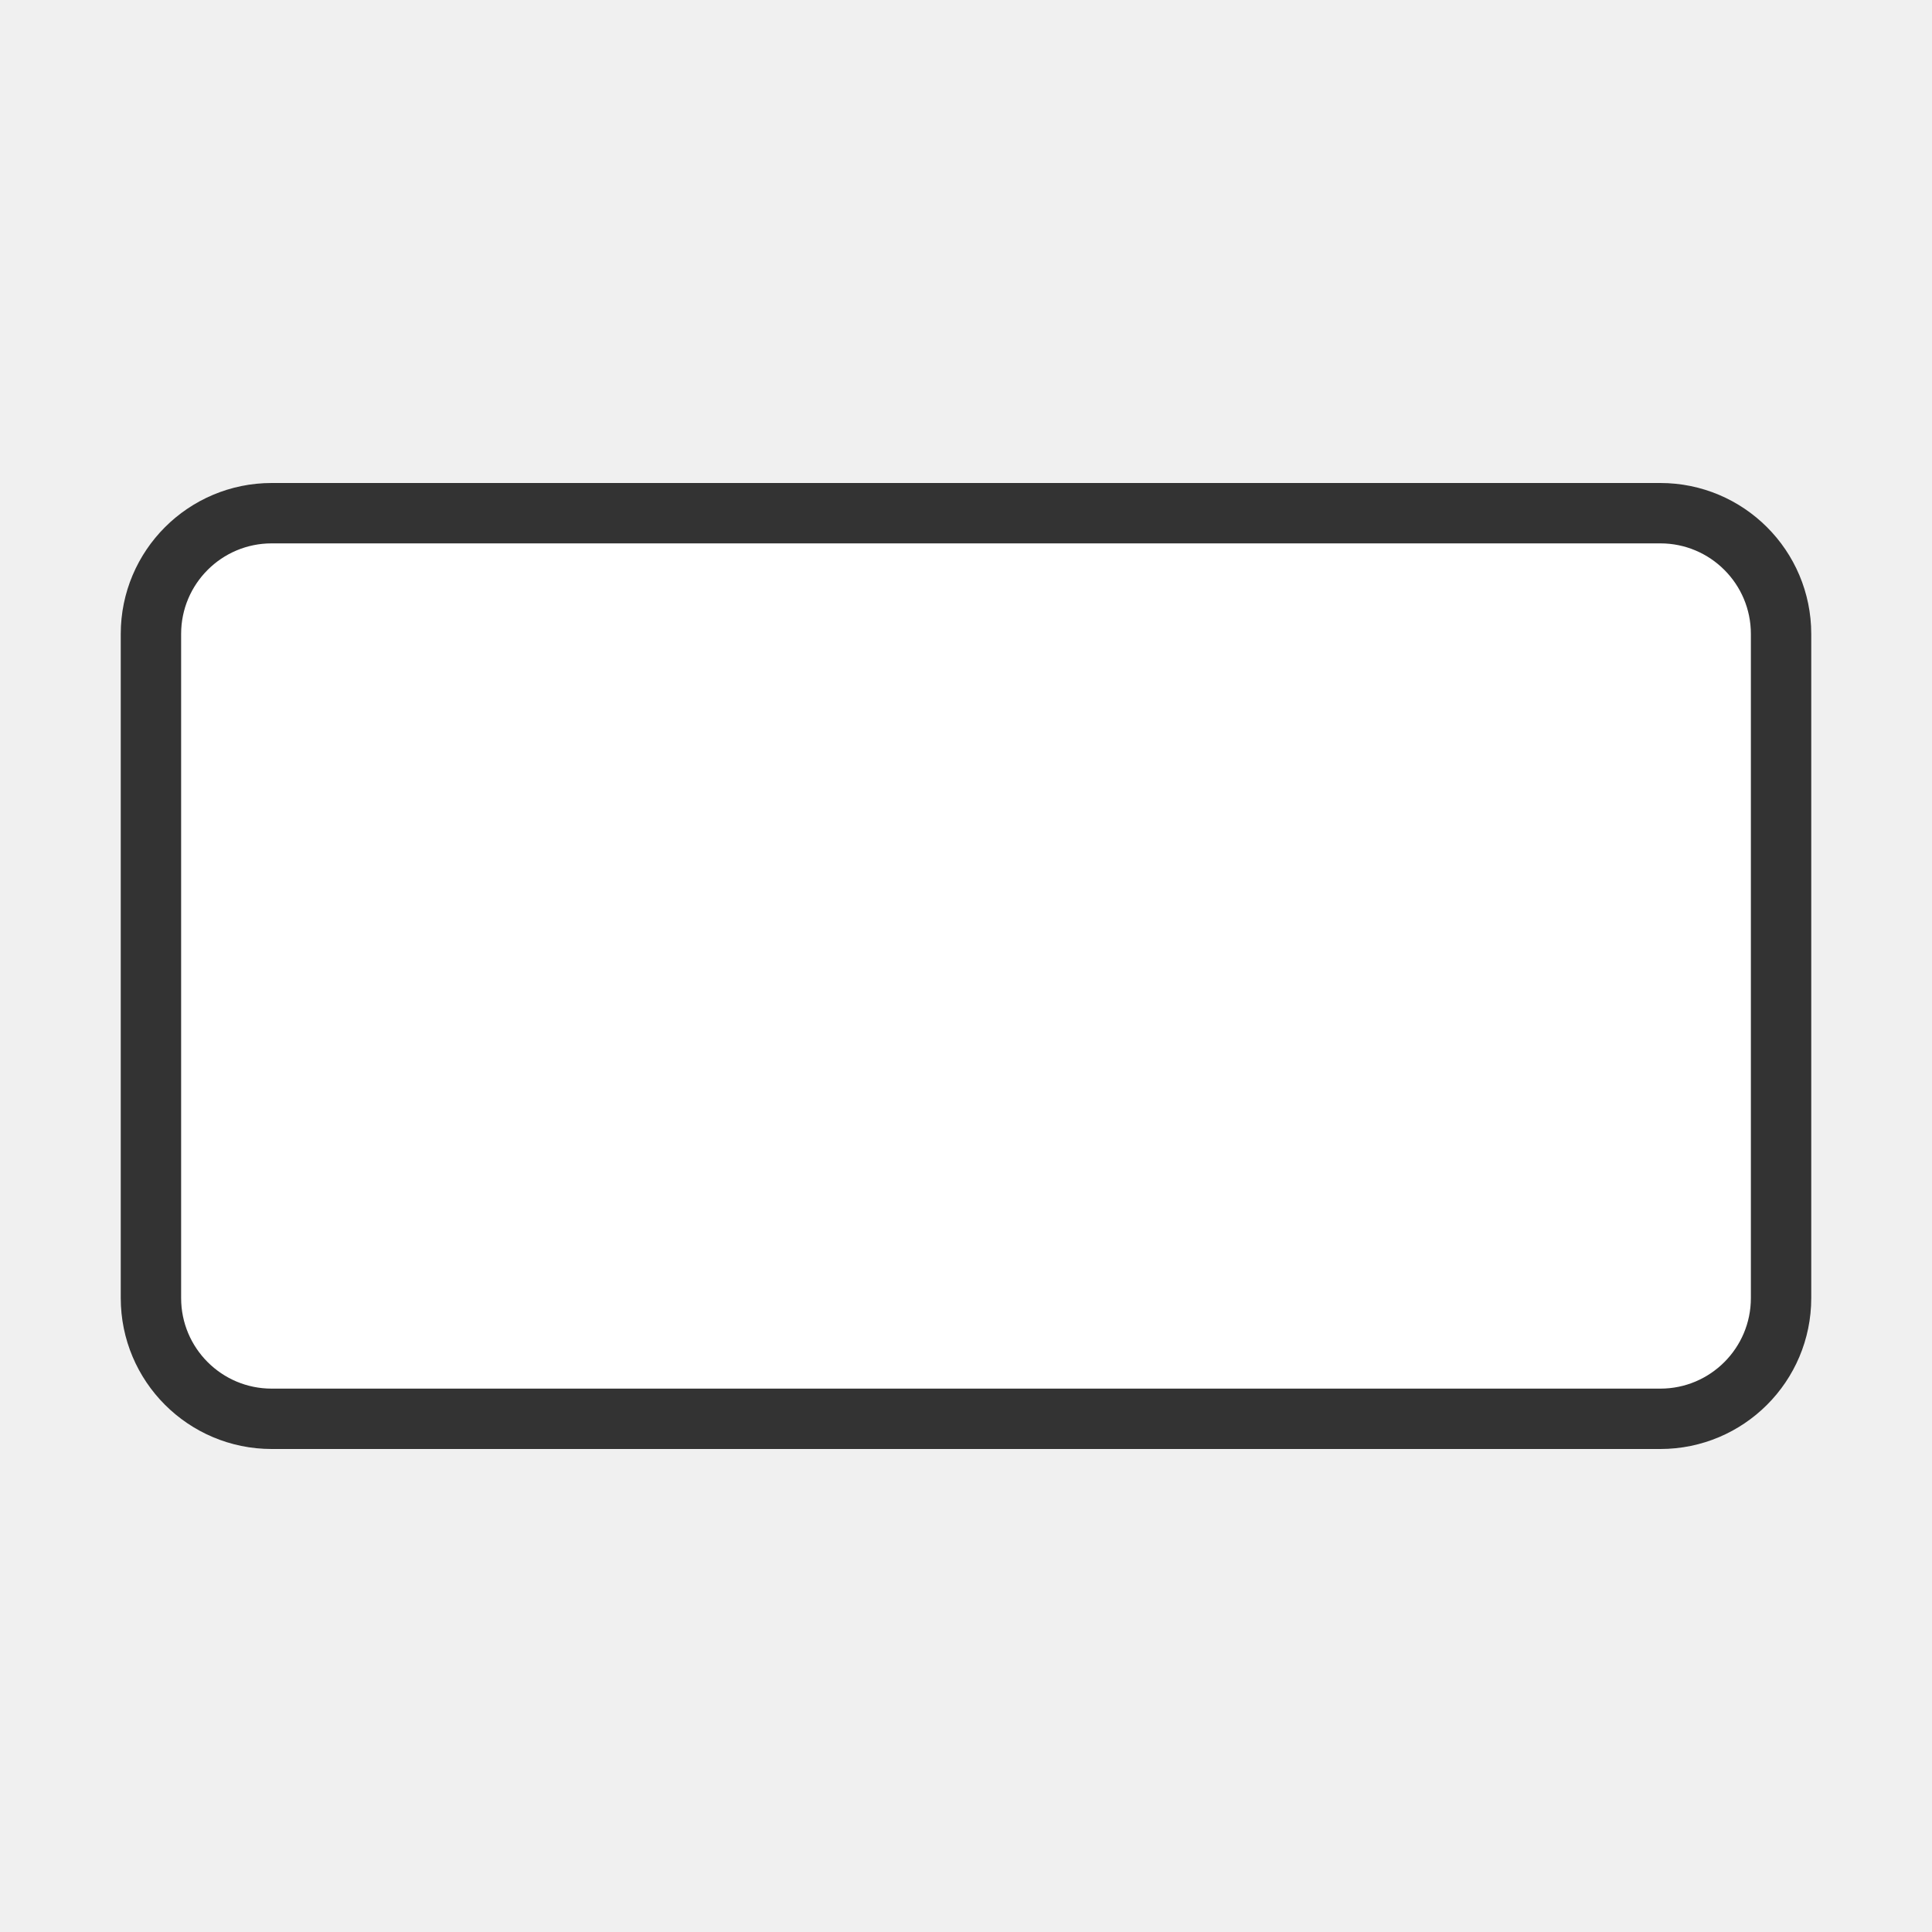
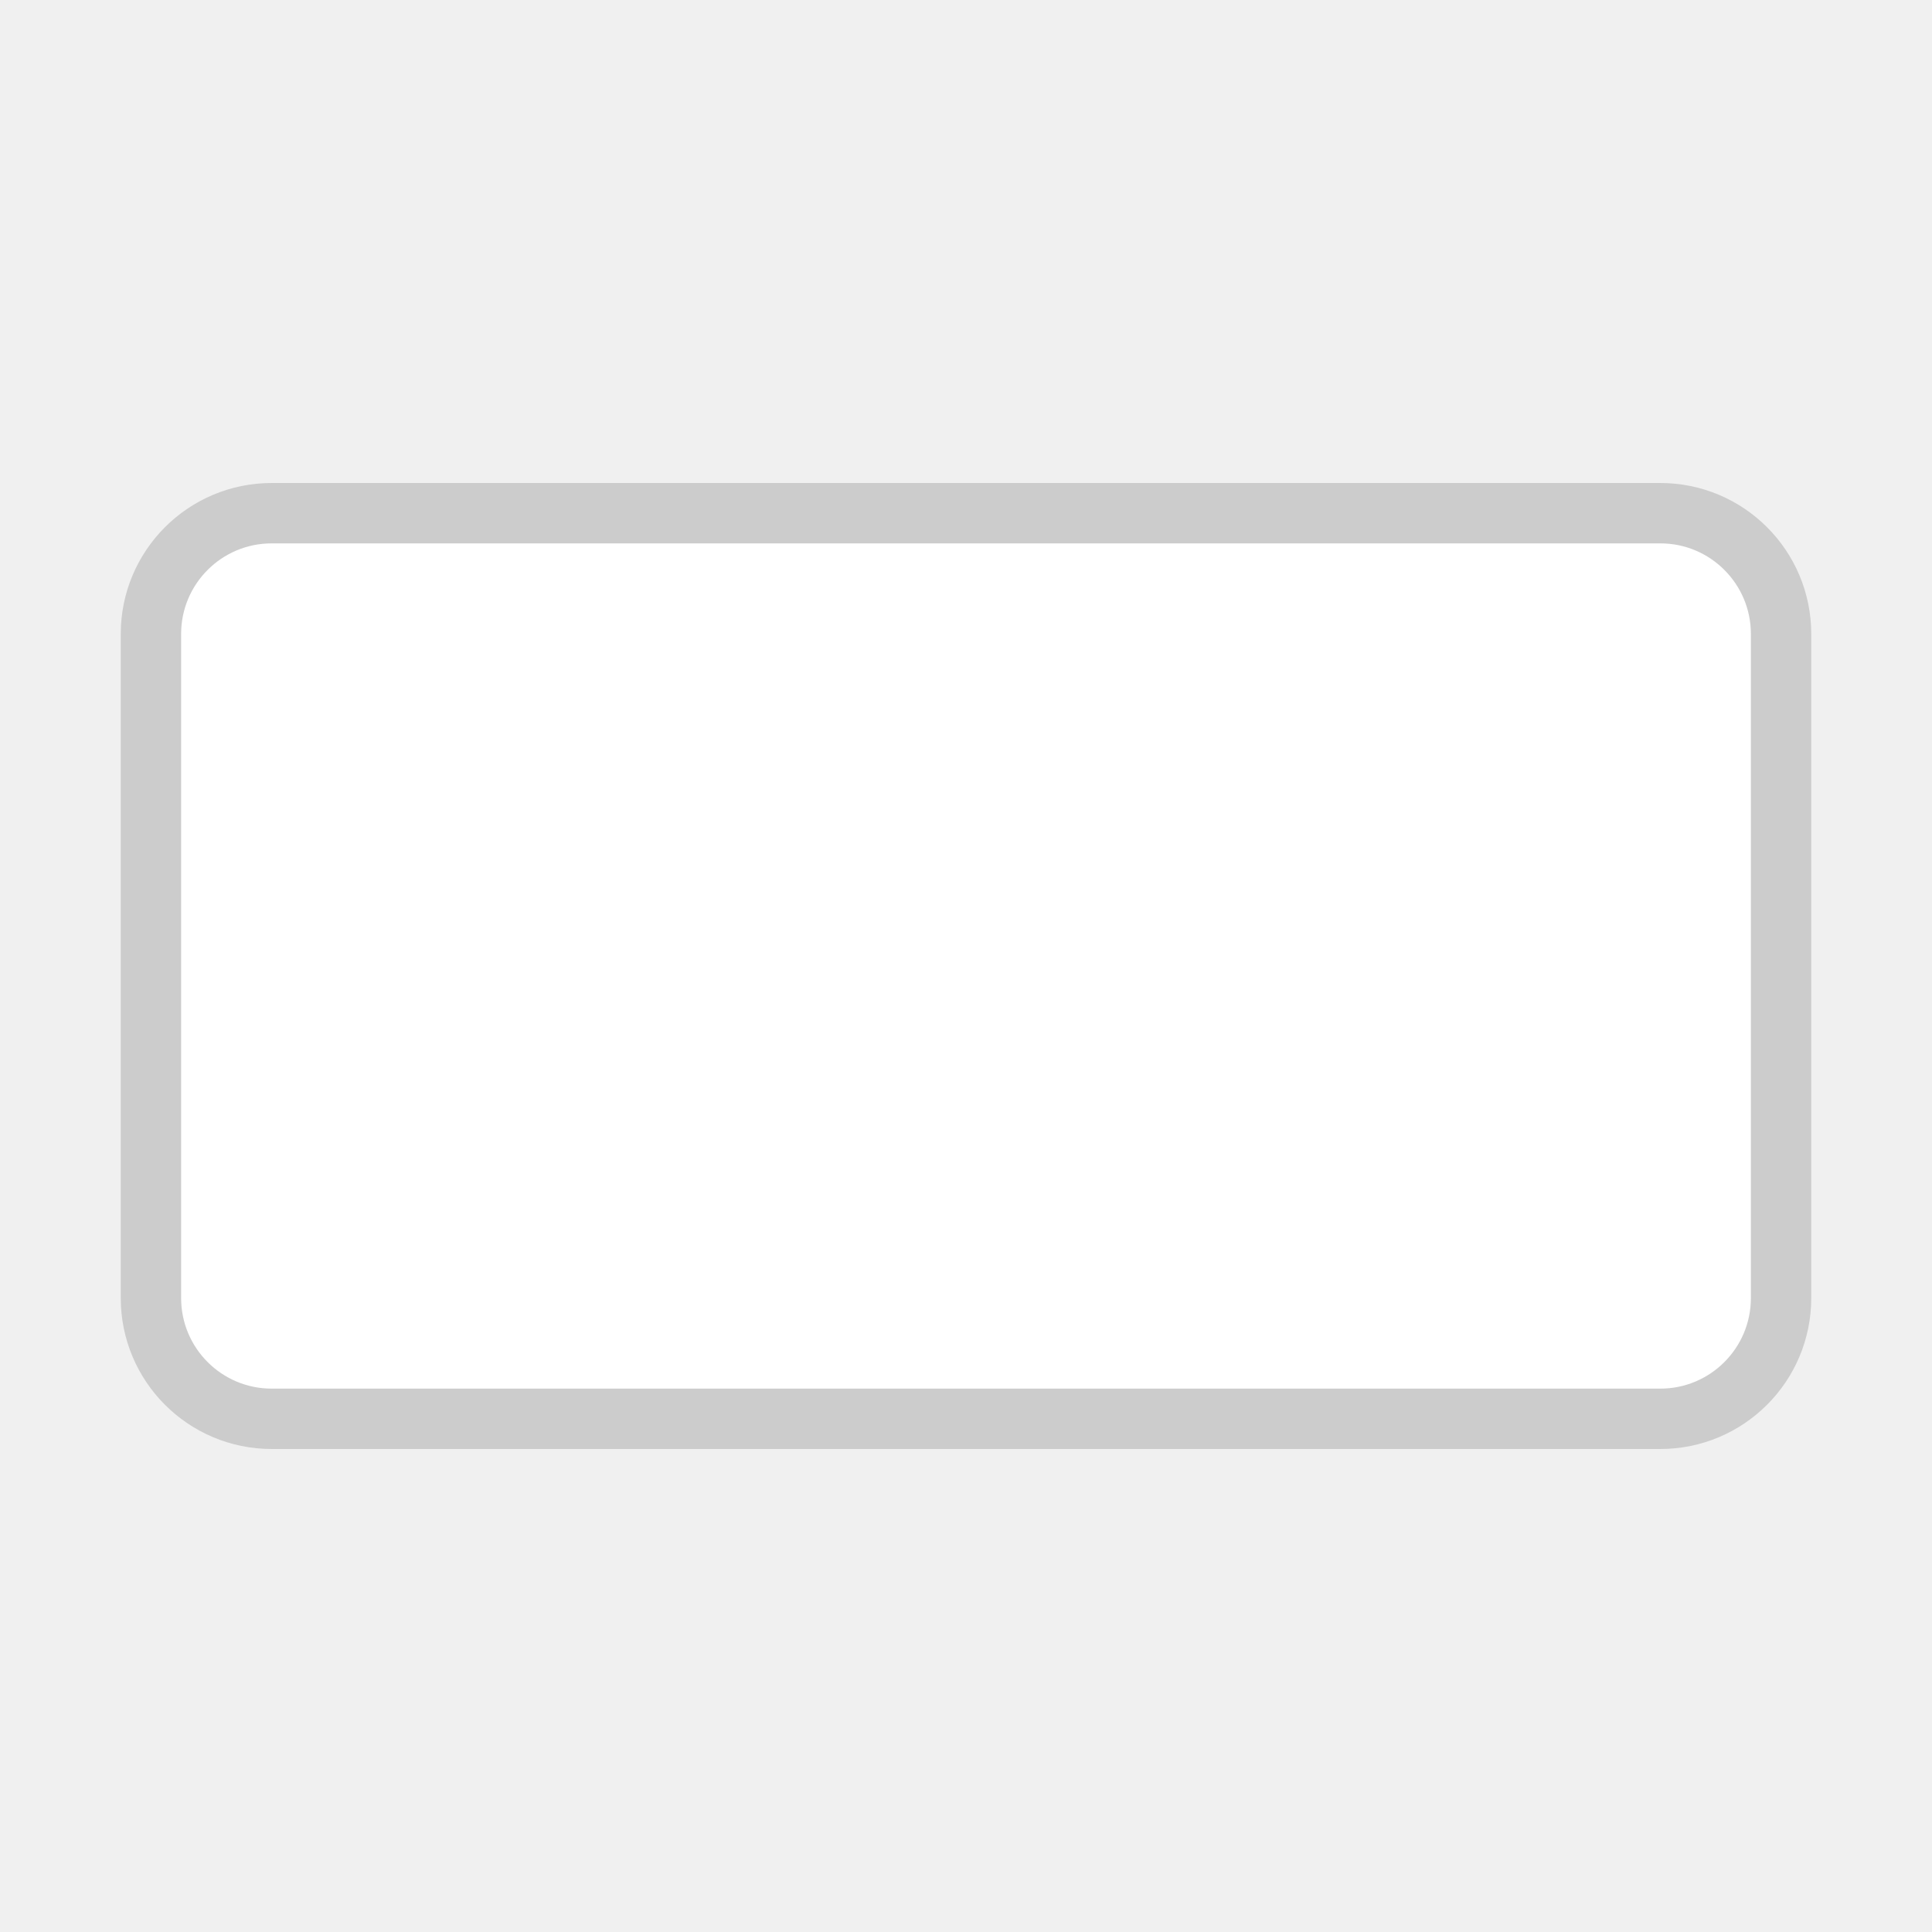
- <svg xmlns="http://www.w3.org/2000/svg" version="1.1" width="32" height="32">
-   <rect style="fill:#ffffff;fill-opacity:1;stroke:#333333;stroke-width:1;stroke-opacity:1" height="15" width="27" x="2.5" y="8.5" rx="2" ry="2" />
+ <svg xmlns="http://www.w3.org/2000/svg" version="1.1" width="32" height="32" id="svg1">
+   <defs id="defs1" />
+   <rect style="fill:#ffffff;fill-opacity:1;stroke:#cccccc;stroke-width:1;stroke-opacity:1" height="15" width="27" x="2.5" y="8.5" rx="2" ry="2" id="rect1" />
</svg>
